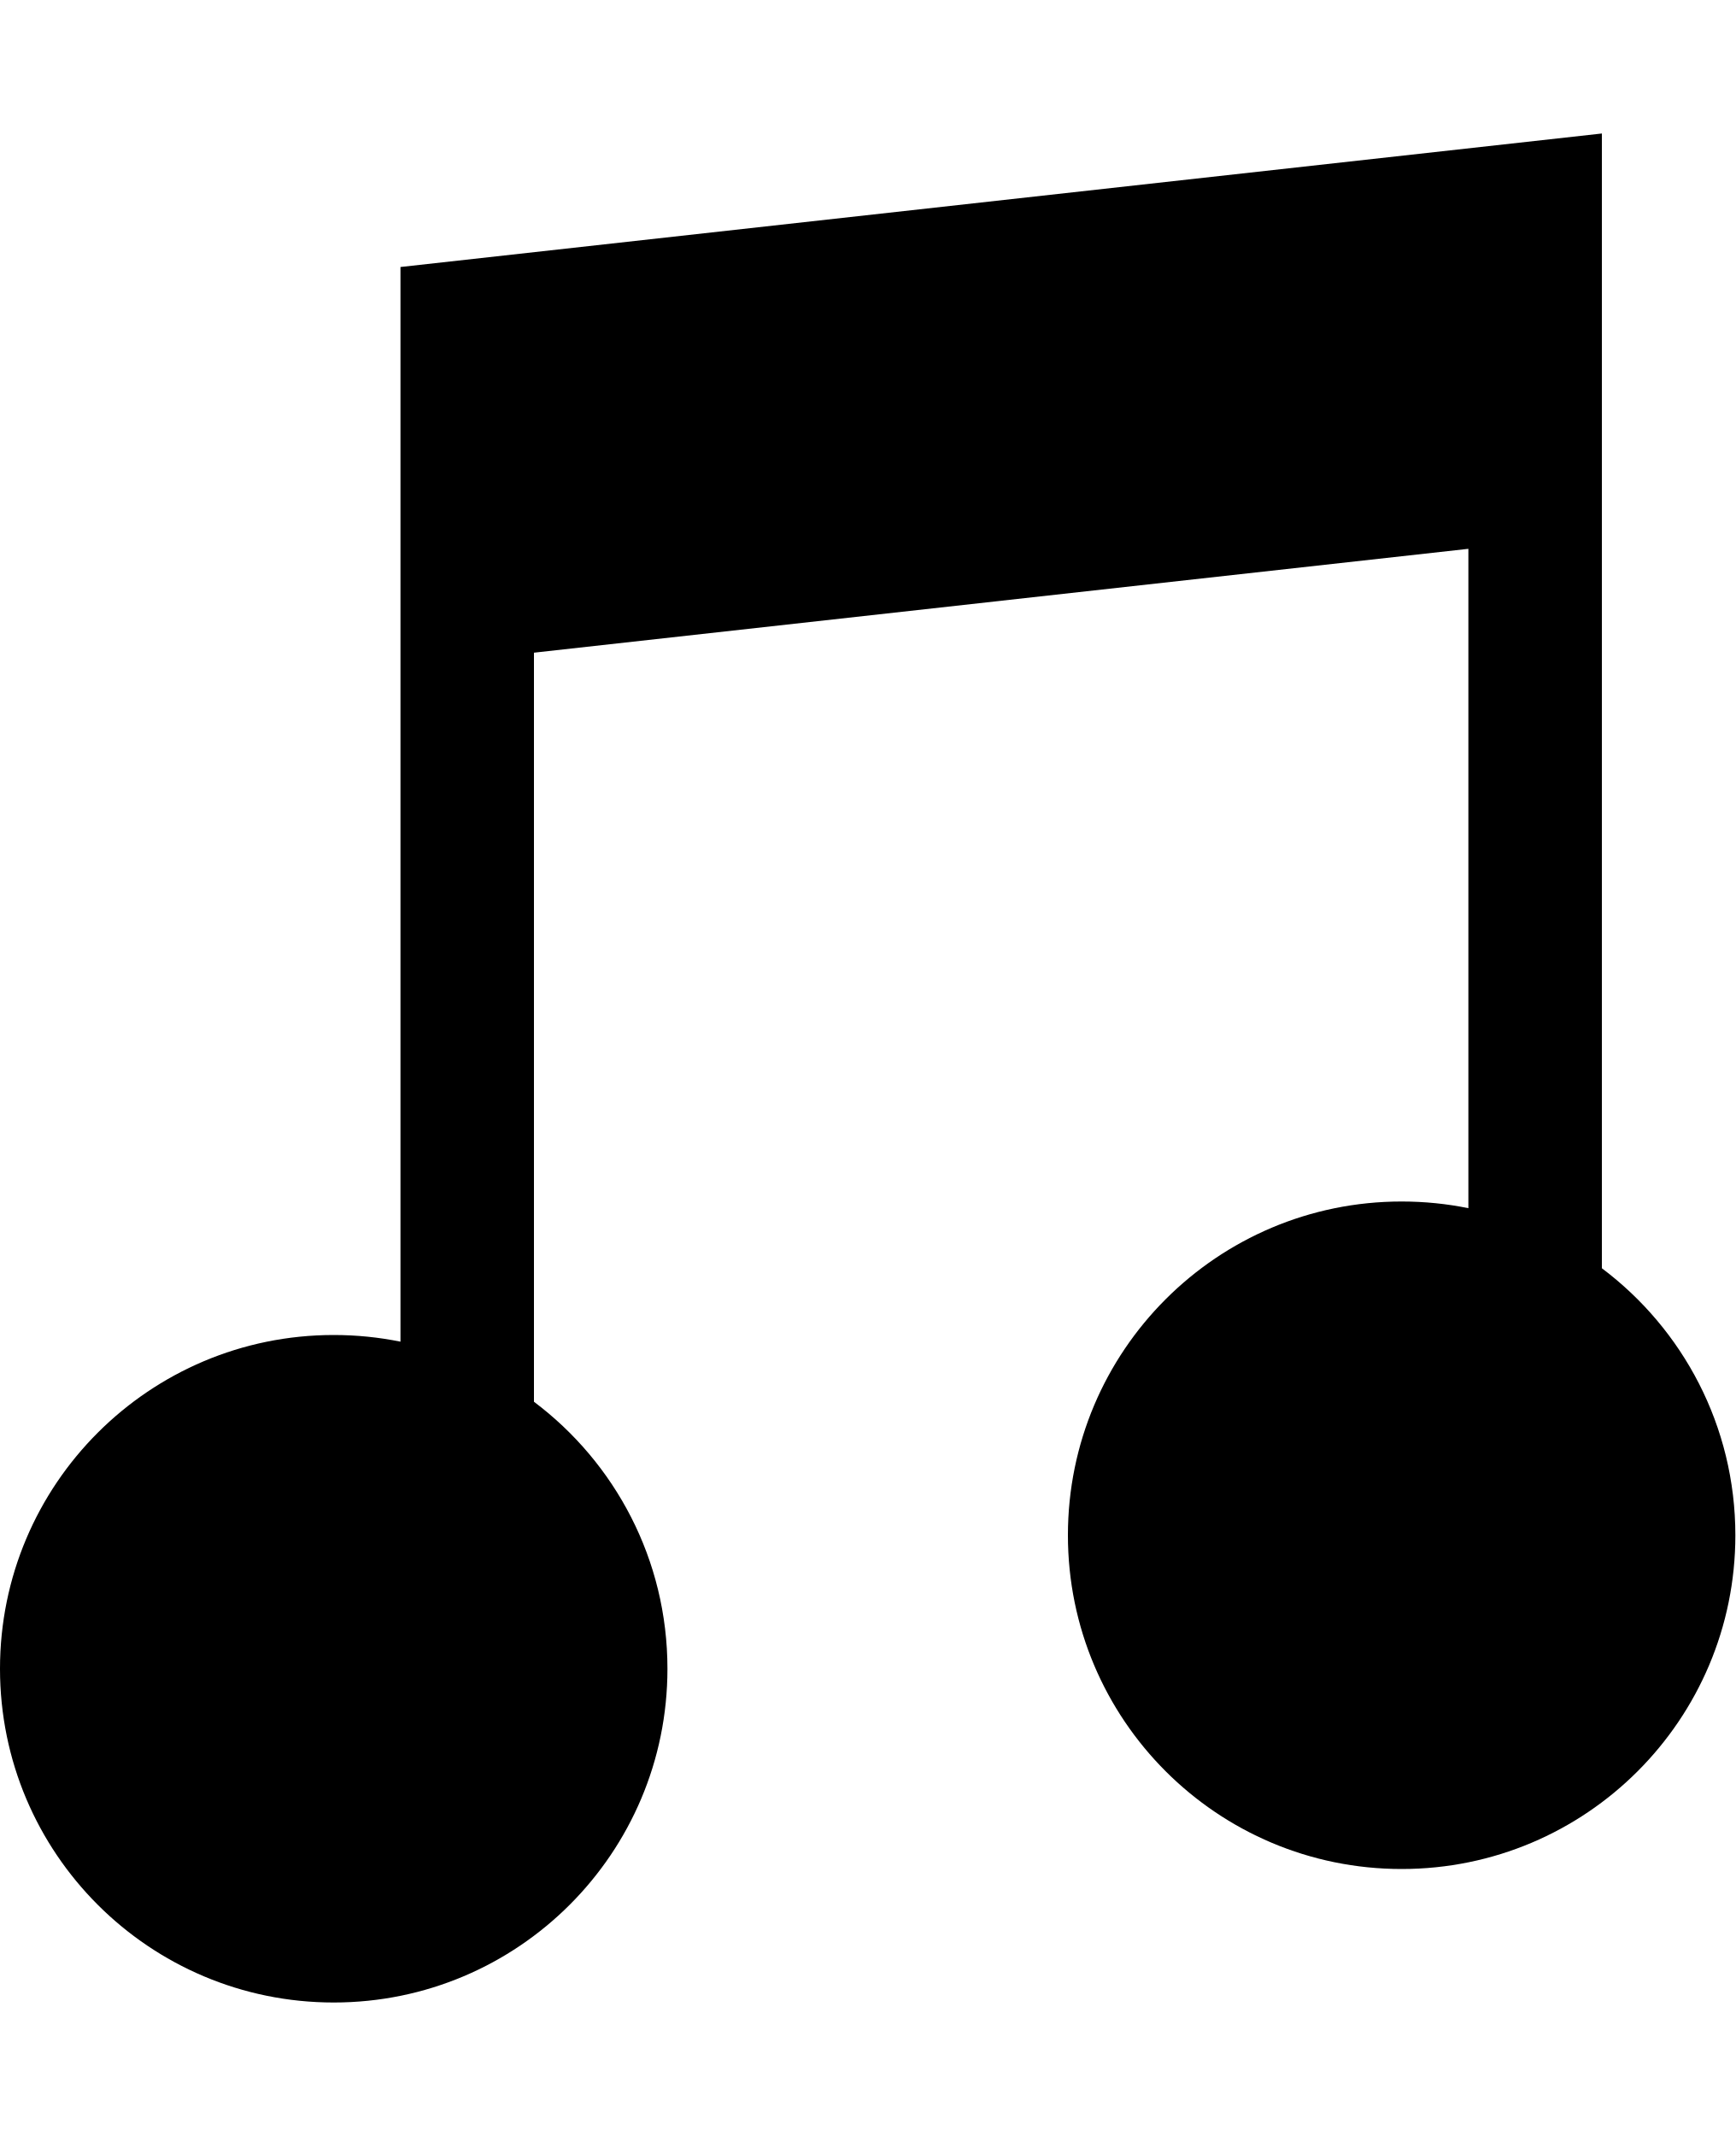
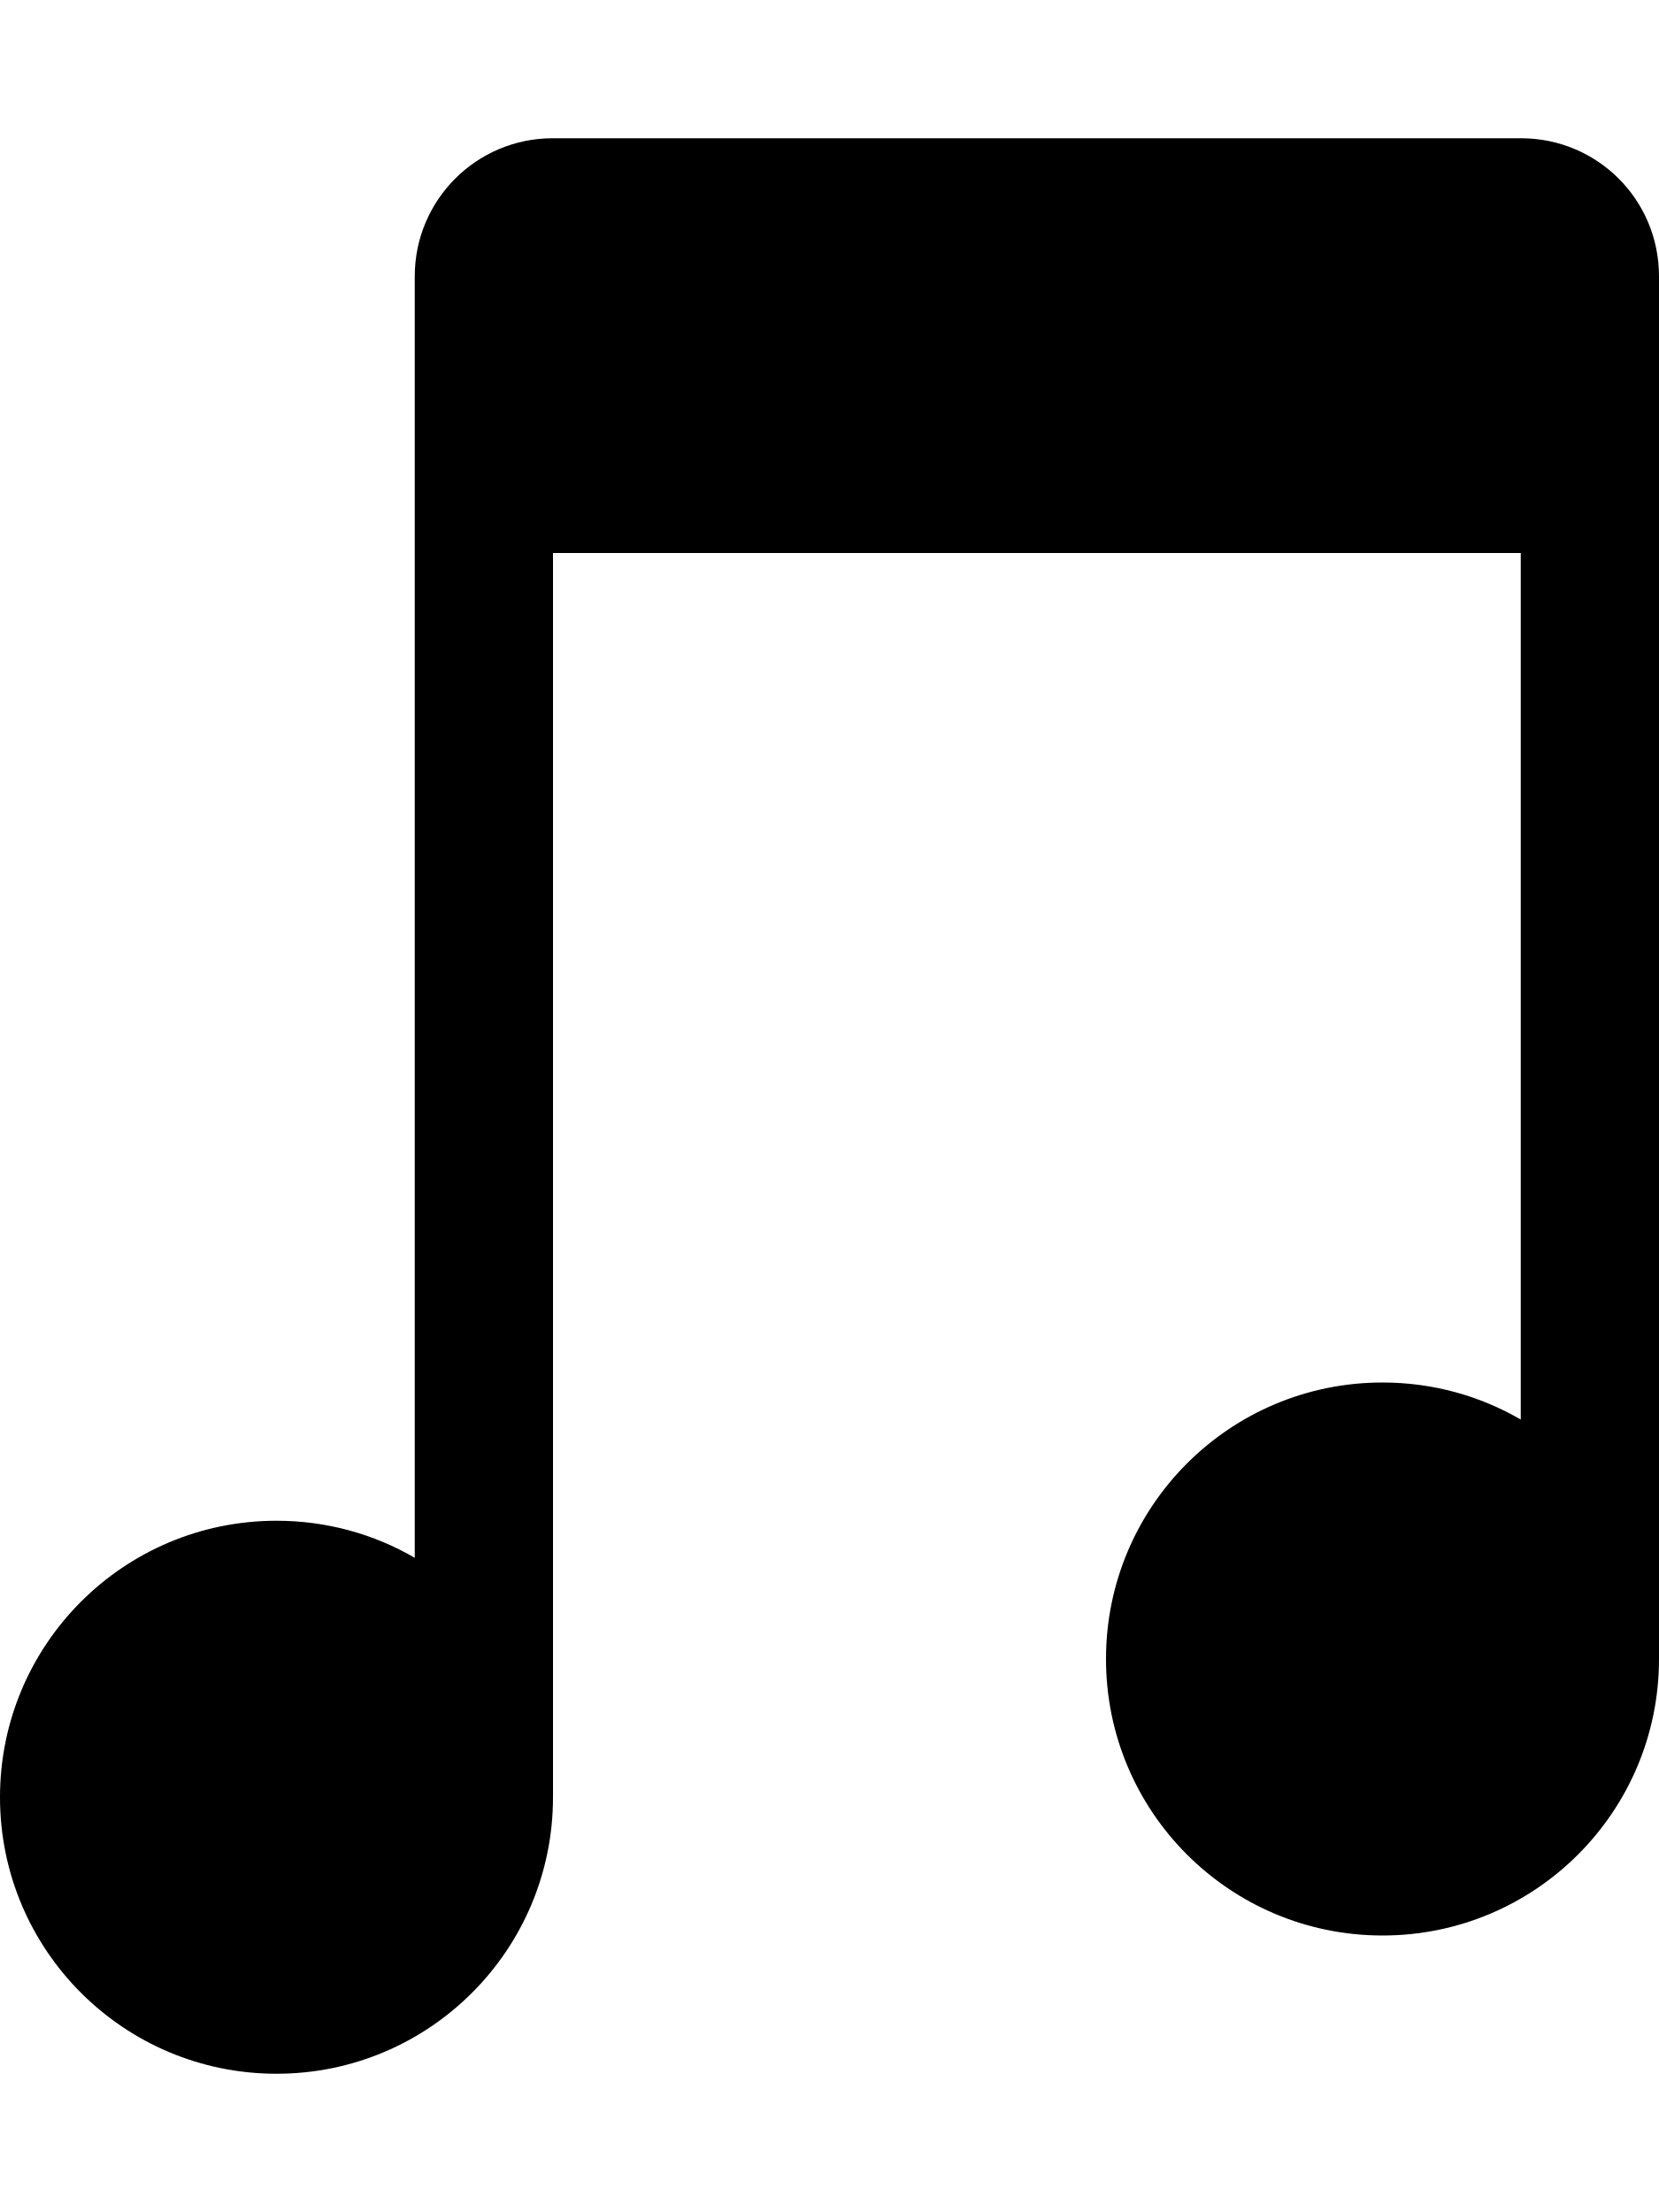
- <svg xmlns="http://www.w3.org/2000/svg" width="13px" height="16px" viewBox="0 0 13 16" version="1.1">
+ <svg xmlns="http://www.w3.org/2000/svg" width="12px" height="16px" viewBox="0 0 12 16" version="1.1">
  <defs />
  <g id="web-app" stroke="none" stroke-width="1" fill="none" fill-rule="evenodd">
    <g id="music" fill="#000000">
-       <path d="M11,4.111 L11,9.05 C10.838,9.017 10.671,9 10.5,9 C9.119,9 8,10.119 8,11.5 C8,12.881 9.119,14 10.5,14 C11.881,14 13,12.881 13,11.5 C13,10.682 12.607,9.956 12,9.5 L12,3 L12,1 L3,2 L3,4 L3,10.05 C2.838,10.017 2.671,10 2.5,10 C1.119,10 0,11.119 0,12.5 C0,13.881 1.119,15 2.5,15 C3.881,15 5,13.881 5,12.5 C5,11.682 4.607,10.956 4,10.5 L4,4.889 L11,4.111 L11,4.111 Z" id="Shape" />
+       <path d="M3,1.999 C3,1.447 3.446,1 3.998,1 L11.002,1 C11.553,1 12,1.443 12,1.999 L12,12 C12,13.105 11.105,14 10,14 C8.895,14 8,13.105 8,12 C8,10.895 8.895,10 10,10 C10.364,10 10.706,10.097 11,10.268 L11,4 L4,4 L4,13 C4,14.105 3.105,15 2,15 C0.895,15 0,14.105 0,13 C0,11.895 0.895,11 2,11 C2.364,11 2.706,11.097 3,11.268 L3,1.999 Z" id="Shape" />
    </g>
  </g>
</svg>
